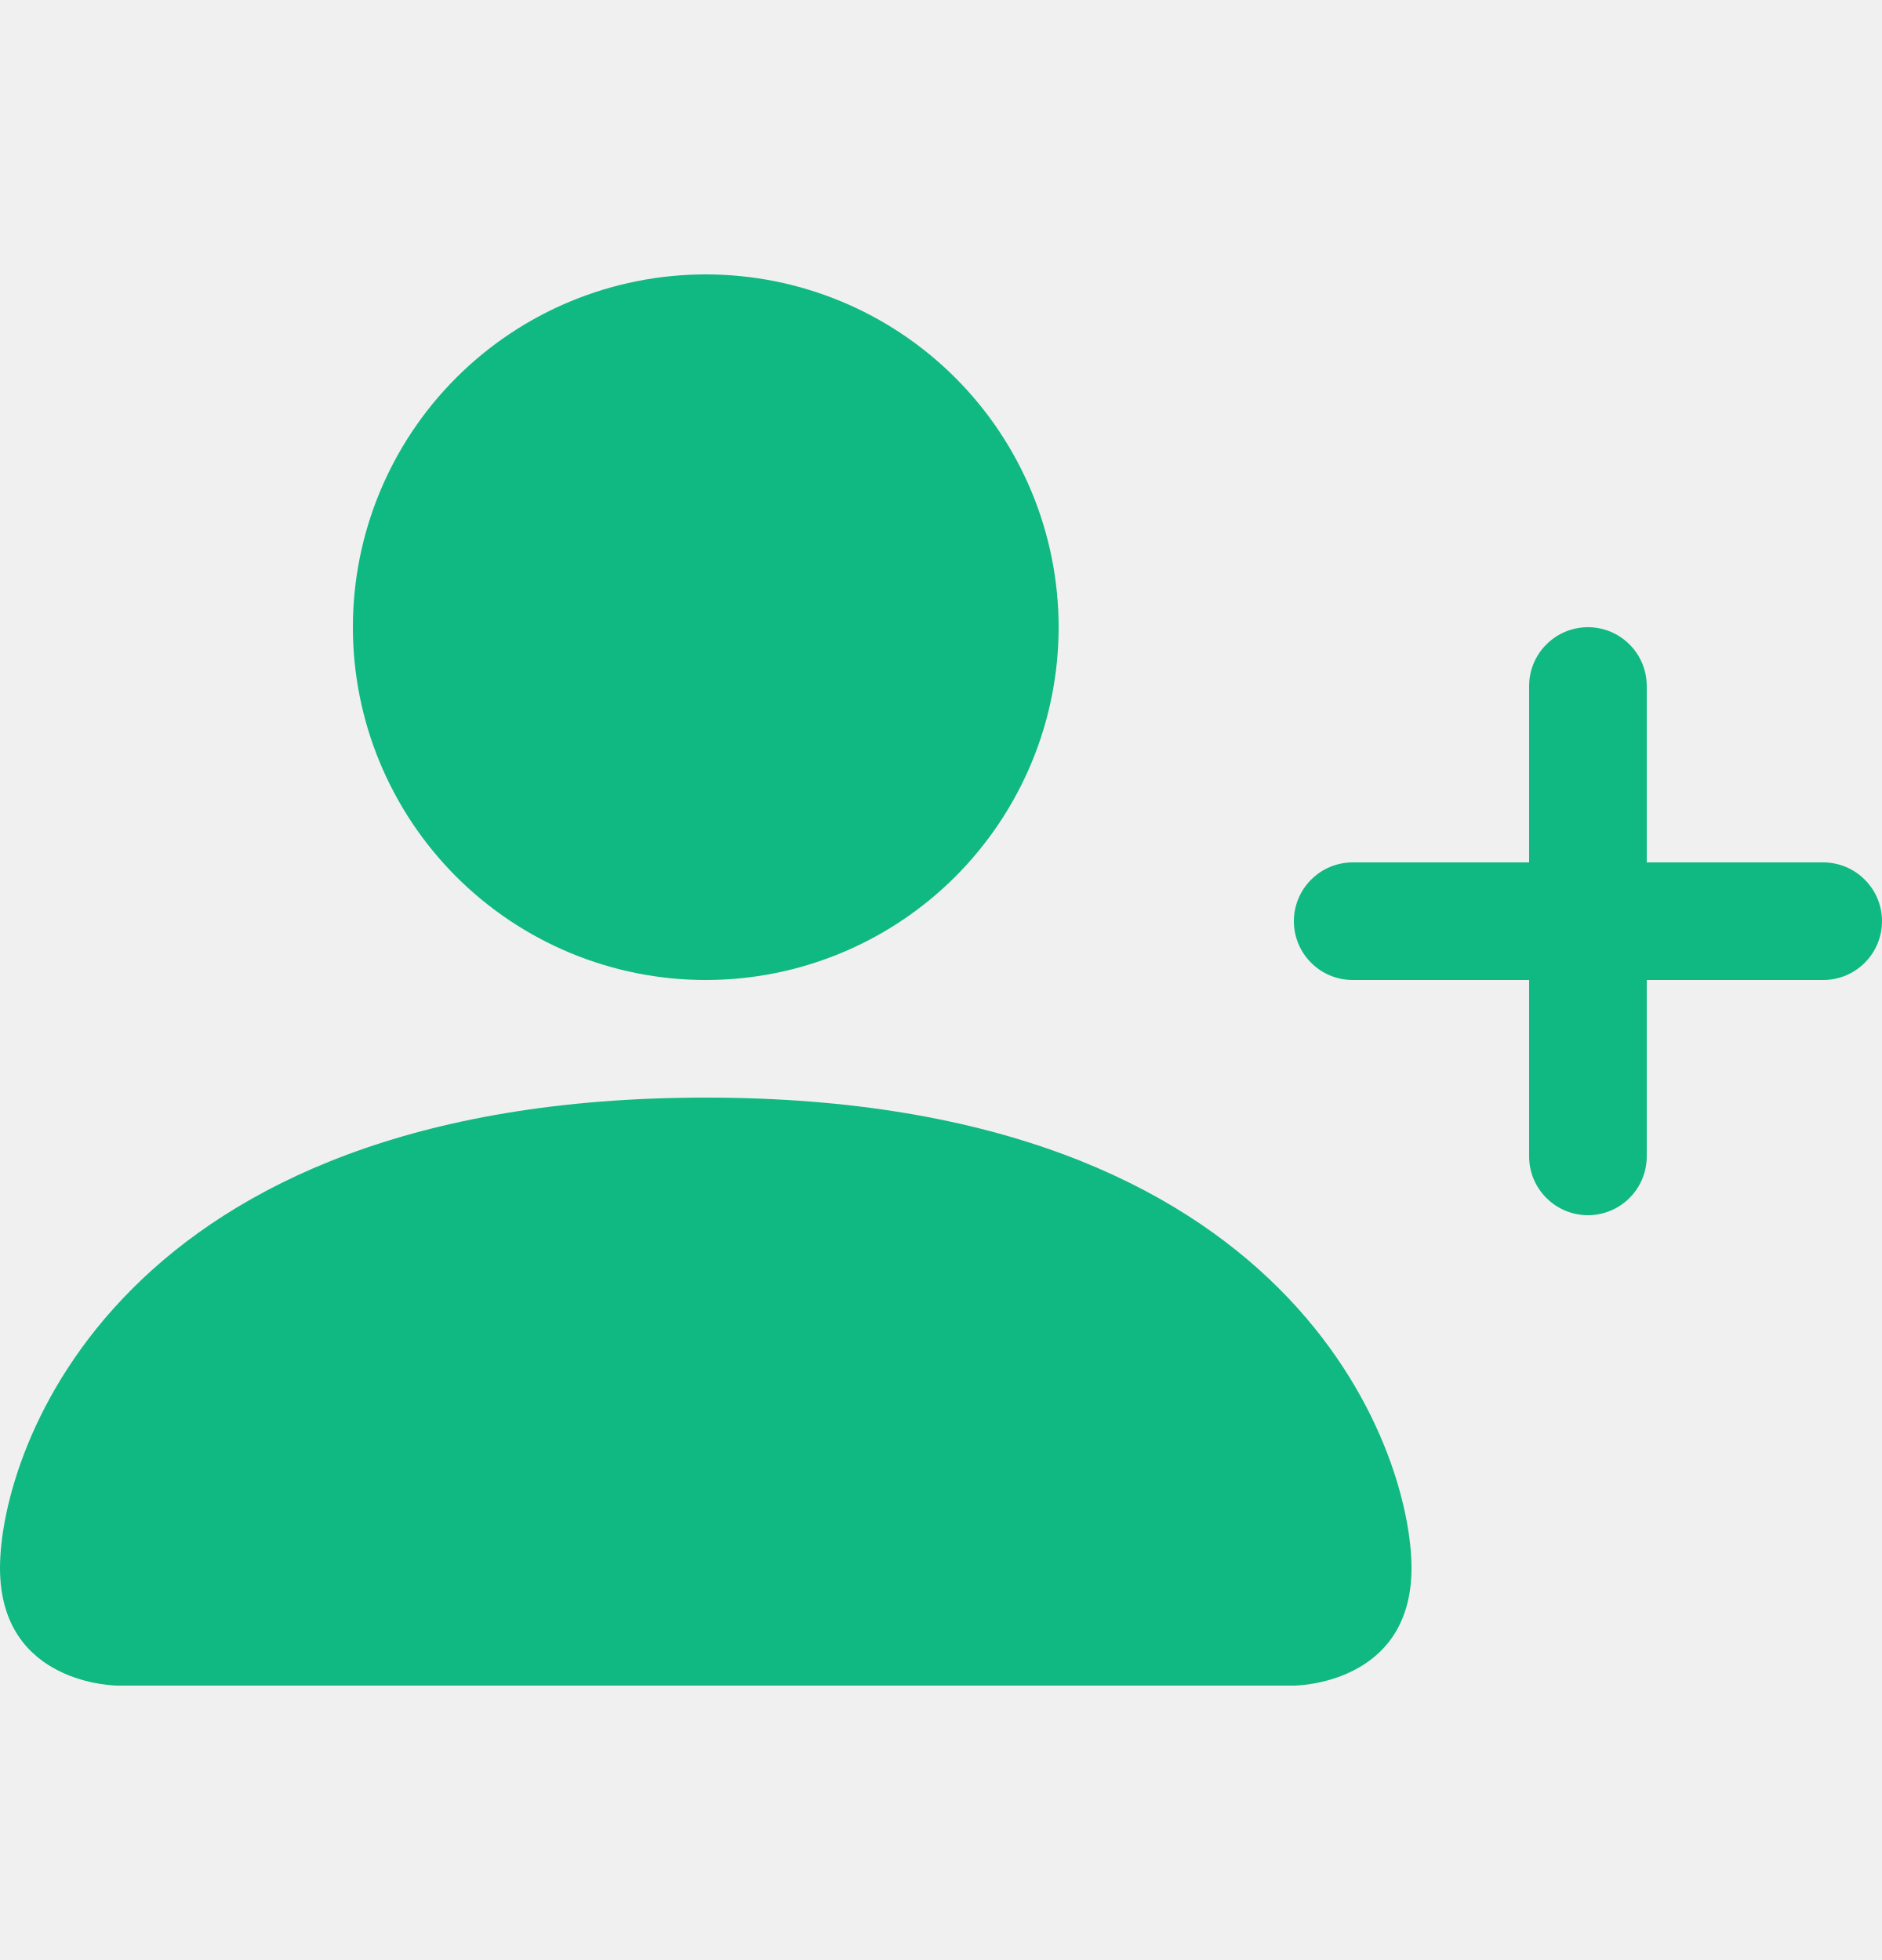
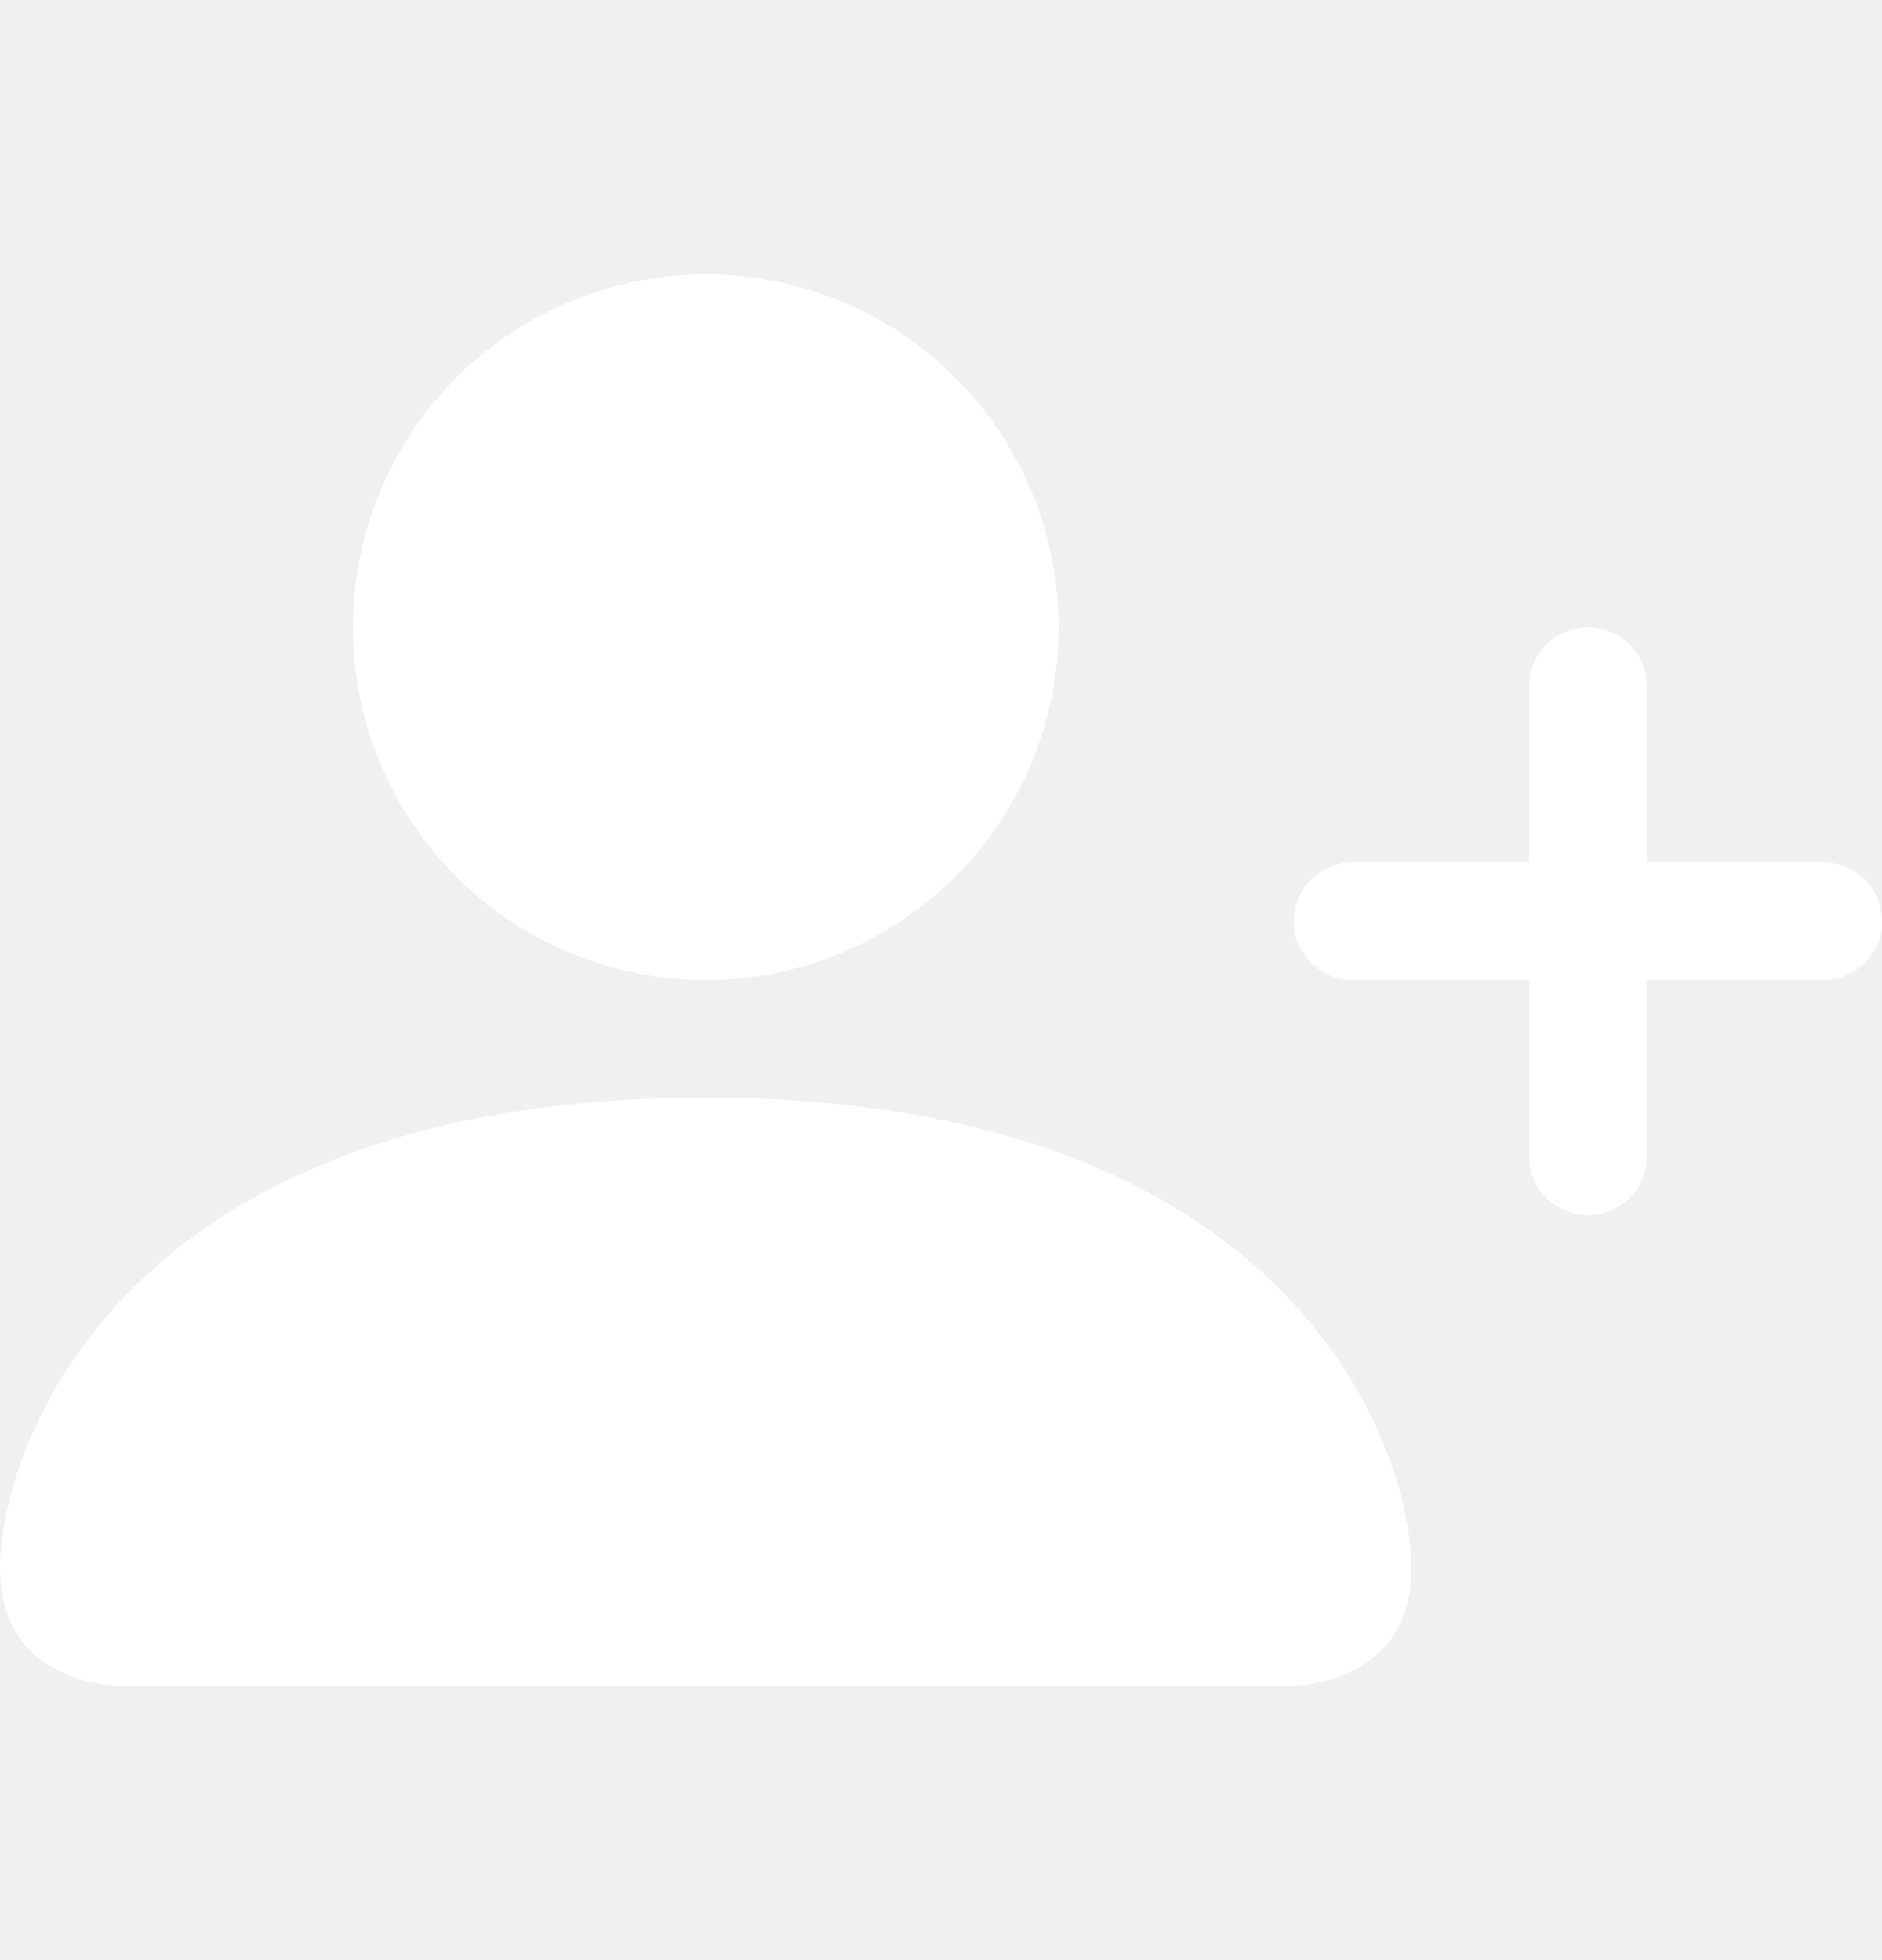
<svg xmlns="http://www.w3.org/2000/svg" width="24" height="25" viewBox="0 0 24 25" fill="none">
-   <path d="M1.5 21.5C1.5 21.5 0 21.5 0 20C0 18.5 1.5 14 9 14C16.5 14 18 18.5 18 20C18 21.5 16.5 21.5 16.5 21.5H1.5ZM9 12.5C10.194 12.5 11.338 12.026 12.182 11.182C13.026 10.338 13.5 9.193 13.5 8C13.5 6.807 13.026 5.662 12.182 4.818C11.338 3.974 10.194 3.5 9 3.5C7.807 3.5 6.662 3.974 5.818 4.818C4.974 5.662 4.5 6.807 4.5 8C4.5 9.193 4.974 10.338 5.818 11.182C6.662 12.026 7.807 12.5 9 12.5Z" fill="#10b981" />
-   <path fill-rule="evenodd" clip-rule="evenodd" d="M20.25 8C20.449 8 20.64 8.079 20.78 8.22C20.921 8.36 21 8.551 21 8.75V11H23.25C23.449 11 23.64 11.079 23.78 11.22C23.921 11.36 24 11.551 24 11.75C24 11.949 23.921 12.14 23.78 12.28C23.64 12.421 23.449 12.5 23.25 12.5H21V14.75C21 14.949 20.921 15.14 20.78 15.28C20.64 15.421 20.449 15.5 20.25 15.5C20.051 15.5 19.86 15.421 19.72 15.28C19.579 15.14 19.5 14.949 19.5 14.75V12.5H17.25C17.051 12.5 16.86 12.421 16.72 12.28C16.579 12.14 16.5 11.949 16.5 11.75C16.5 11.551 16.579 11.36 16.72 11.22C16.86 11.079 17.051 11 17.25 11H19.5V8.75C19.5 8.551 19.579 8.36 19.72 8.22C19.86 8.079 20.051 8 20.25 8Z" fill="#10b981" />
+   <path d="M1.5 21.5C1.5 21.5 0 21.5 0 20C0 18.5 1.5 14 9 14C16.5 14 18 18.5 18 20C18 21.5 16.5 21.5 16.5 21.5H1.5ZM9 12.5C10.194 12.5 11.338 12.026 12.182 11.182C13.026 10.338 13.5 9.193 13.5 8C13.5 6.807 13.026 5.662 12.182 4.818C11.338 3.974 10.194 3.5 9 3.5C7.807 3.5 6.662 3.974 5.818 4.818C4.974 5.662 4.5 6.807 4.5 8C4.5 9.193 4.974 10.338 5.818 11.182C6.662 12.026 7.807 12.5 9 12.5Z" fill="#fff" />
+   <path fill-rule="evenodd" clip-rule="evenodd" d="M20.25 8C20.449 8 20.64 8.079 20.78 8.22C20.921 8.36 21 8.551 21 8.75V11H23.25C23.449 11 23.64 11.079 23.78 11.22C23.921 11.36 24 11.551 24 11.75C24 11.949 23.921 12.14 23.78 12.28C23.64 12.421 23.449 12.5 23.25 12.5H21V14.75C21 14.949 20.921 15.14 20.78 15.28C20.64 15.421 20.449 15.5 20.25 15.5C20.051 15.5 19.86 15.421 19.72 15.28C19.579 15.14 19.5 14.949 19.5 14.75V12.5H17.25C17.051 12.5 16.86 12.421 16.72 12.28C16.579 12.14 16.5 11.949 16.5 11.75C16.5 11.551 16.579 11.36 16.72 11.22C16.86 11.079 17.051 11 17.25 11H19.5V8.75C19.5 8.551 19.579 8.36 19.72 8.22C19.86 8.079 20.051 8 20.25 8Z" fill="#fff" />
</svg>
